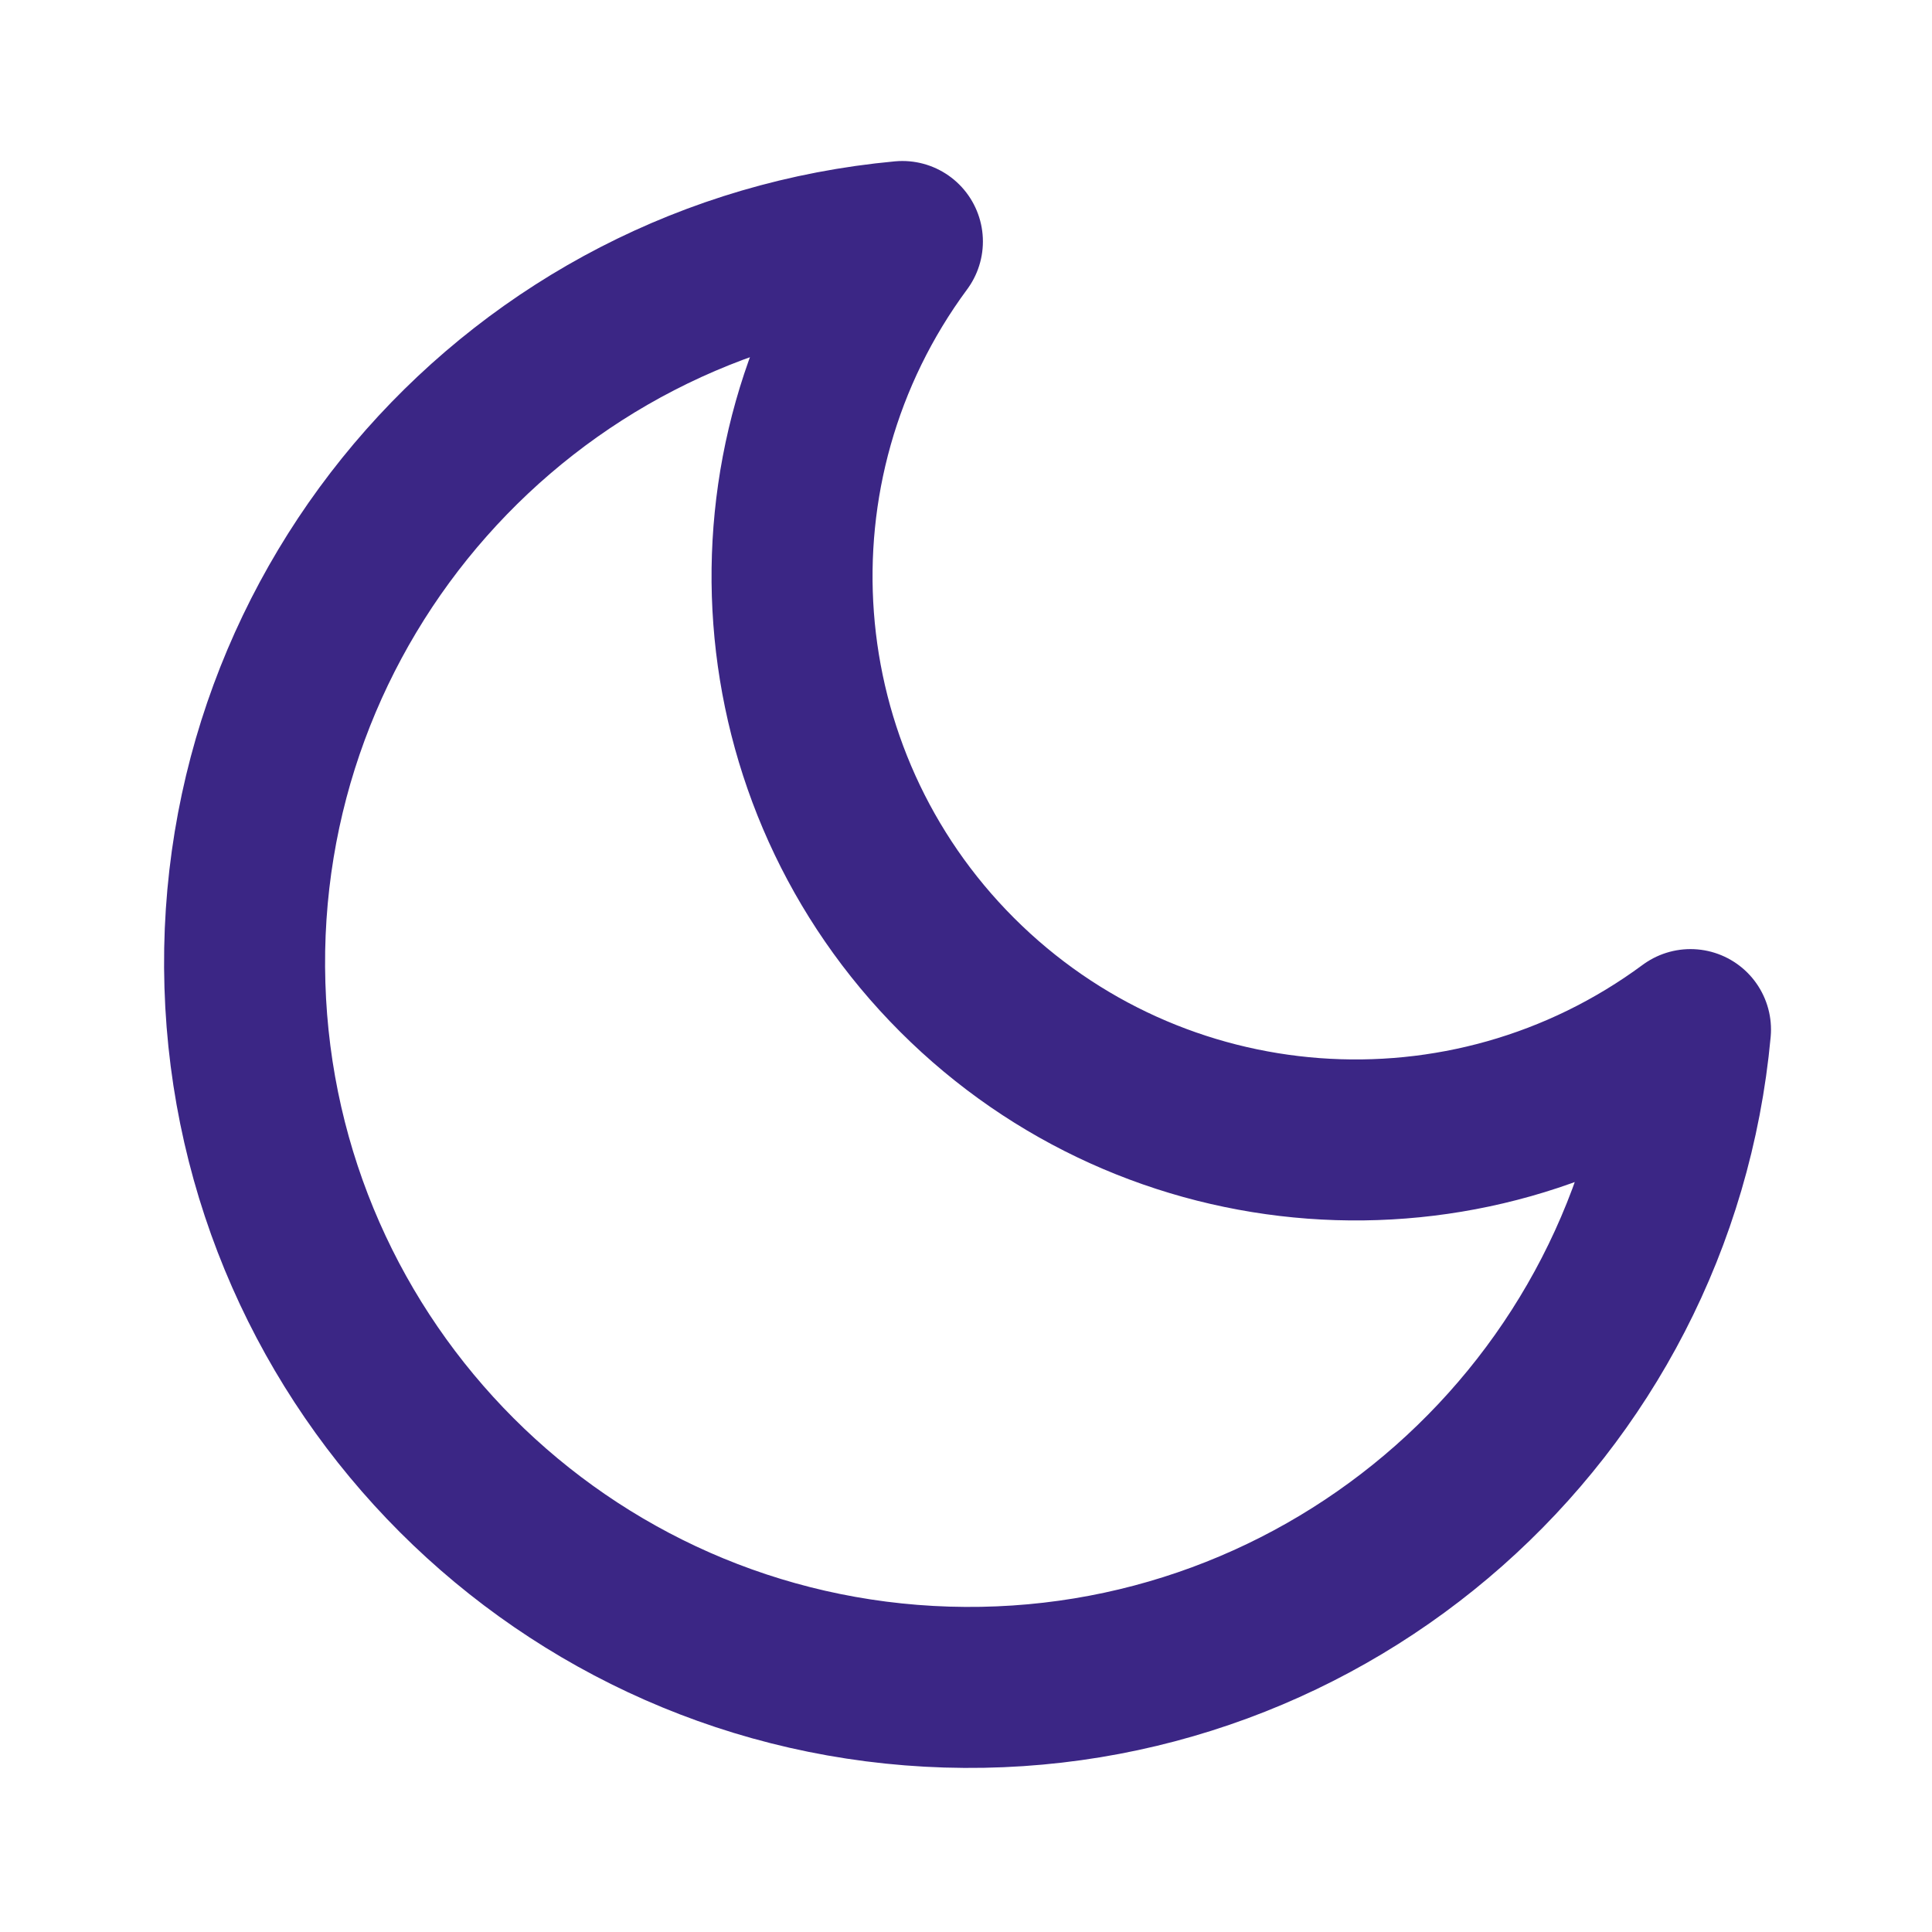
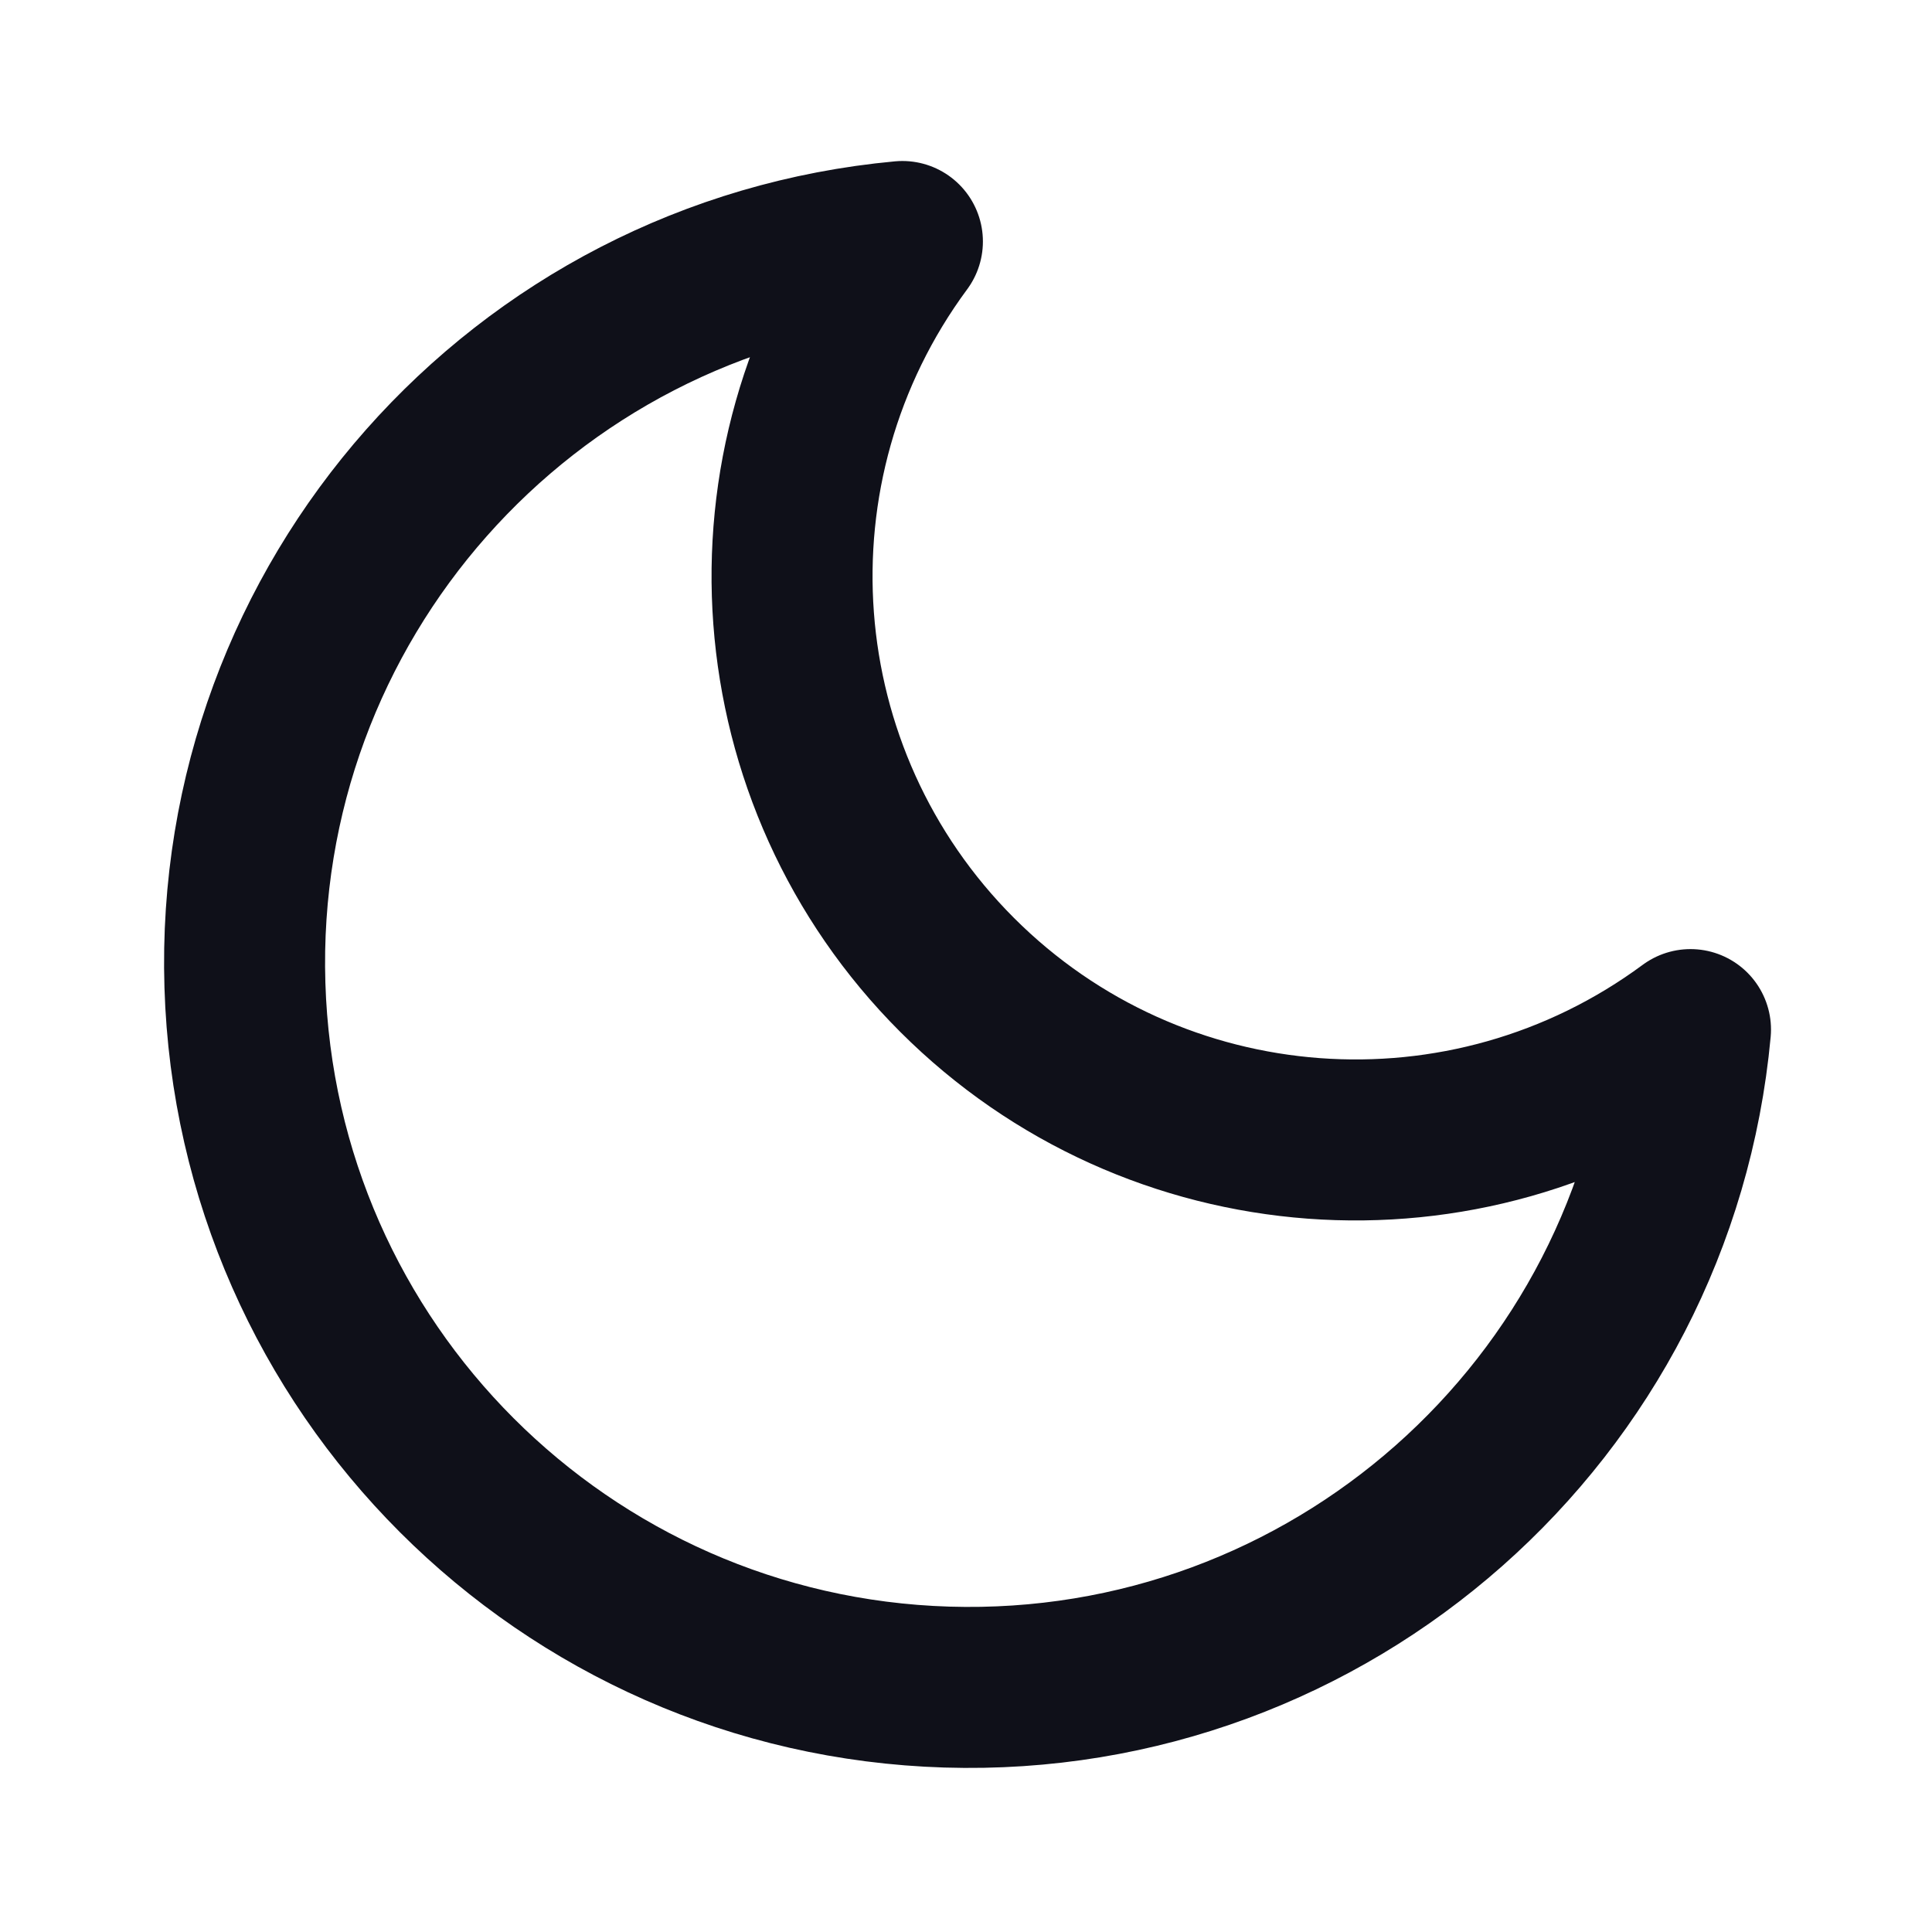
- <svg xmlns="http://www.w3.org/2000/svg" width="24" height="24" viewBox="0 0 24 24" fill="none" stroke="#3b2685" stroke-width="2" stroke-linecap="round" stroke-linejoin="round" class="feather feather-moon">
+ <svg xmlns="http://www.w3.org/2000/svg" width="24" height="24" viewBox="0 0 24 24" fill="none" stroke="#0F1019" stroke-width="2" stroke-linecap="round" stroke-linejoin="round" class="feather feather-moon">
  <path d="M21 12.79A9 9 0 1 1 11.21 3 7 7 0 0 0 21 12.79z" />
</svg>
